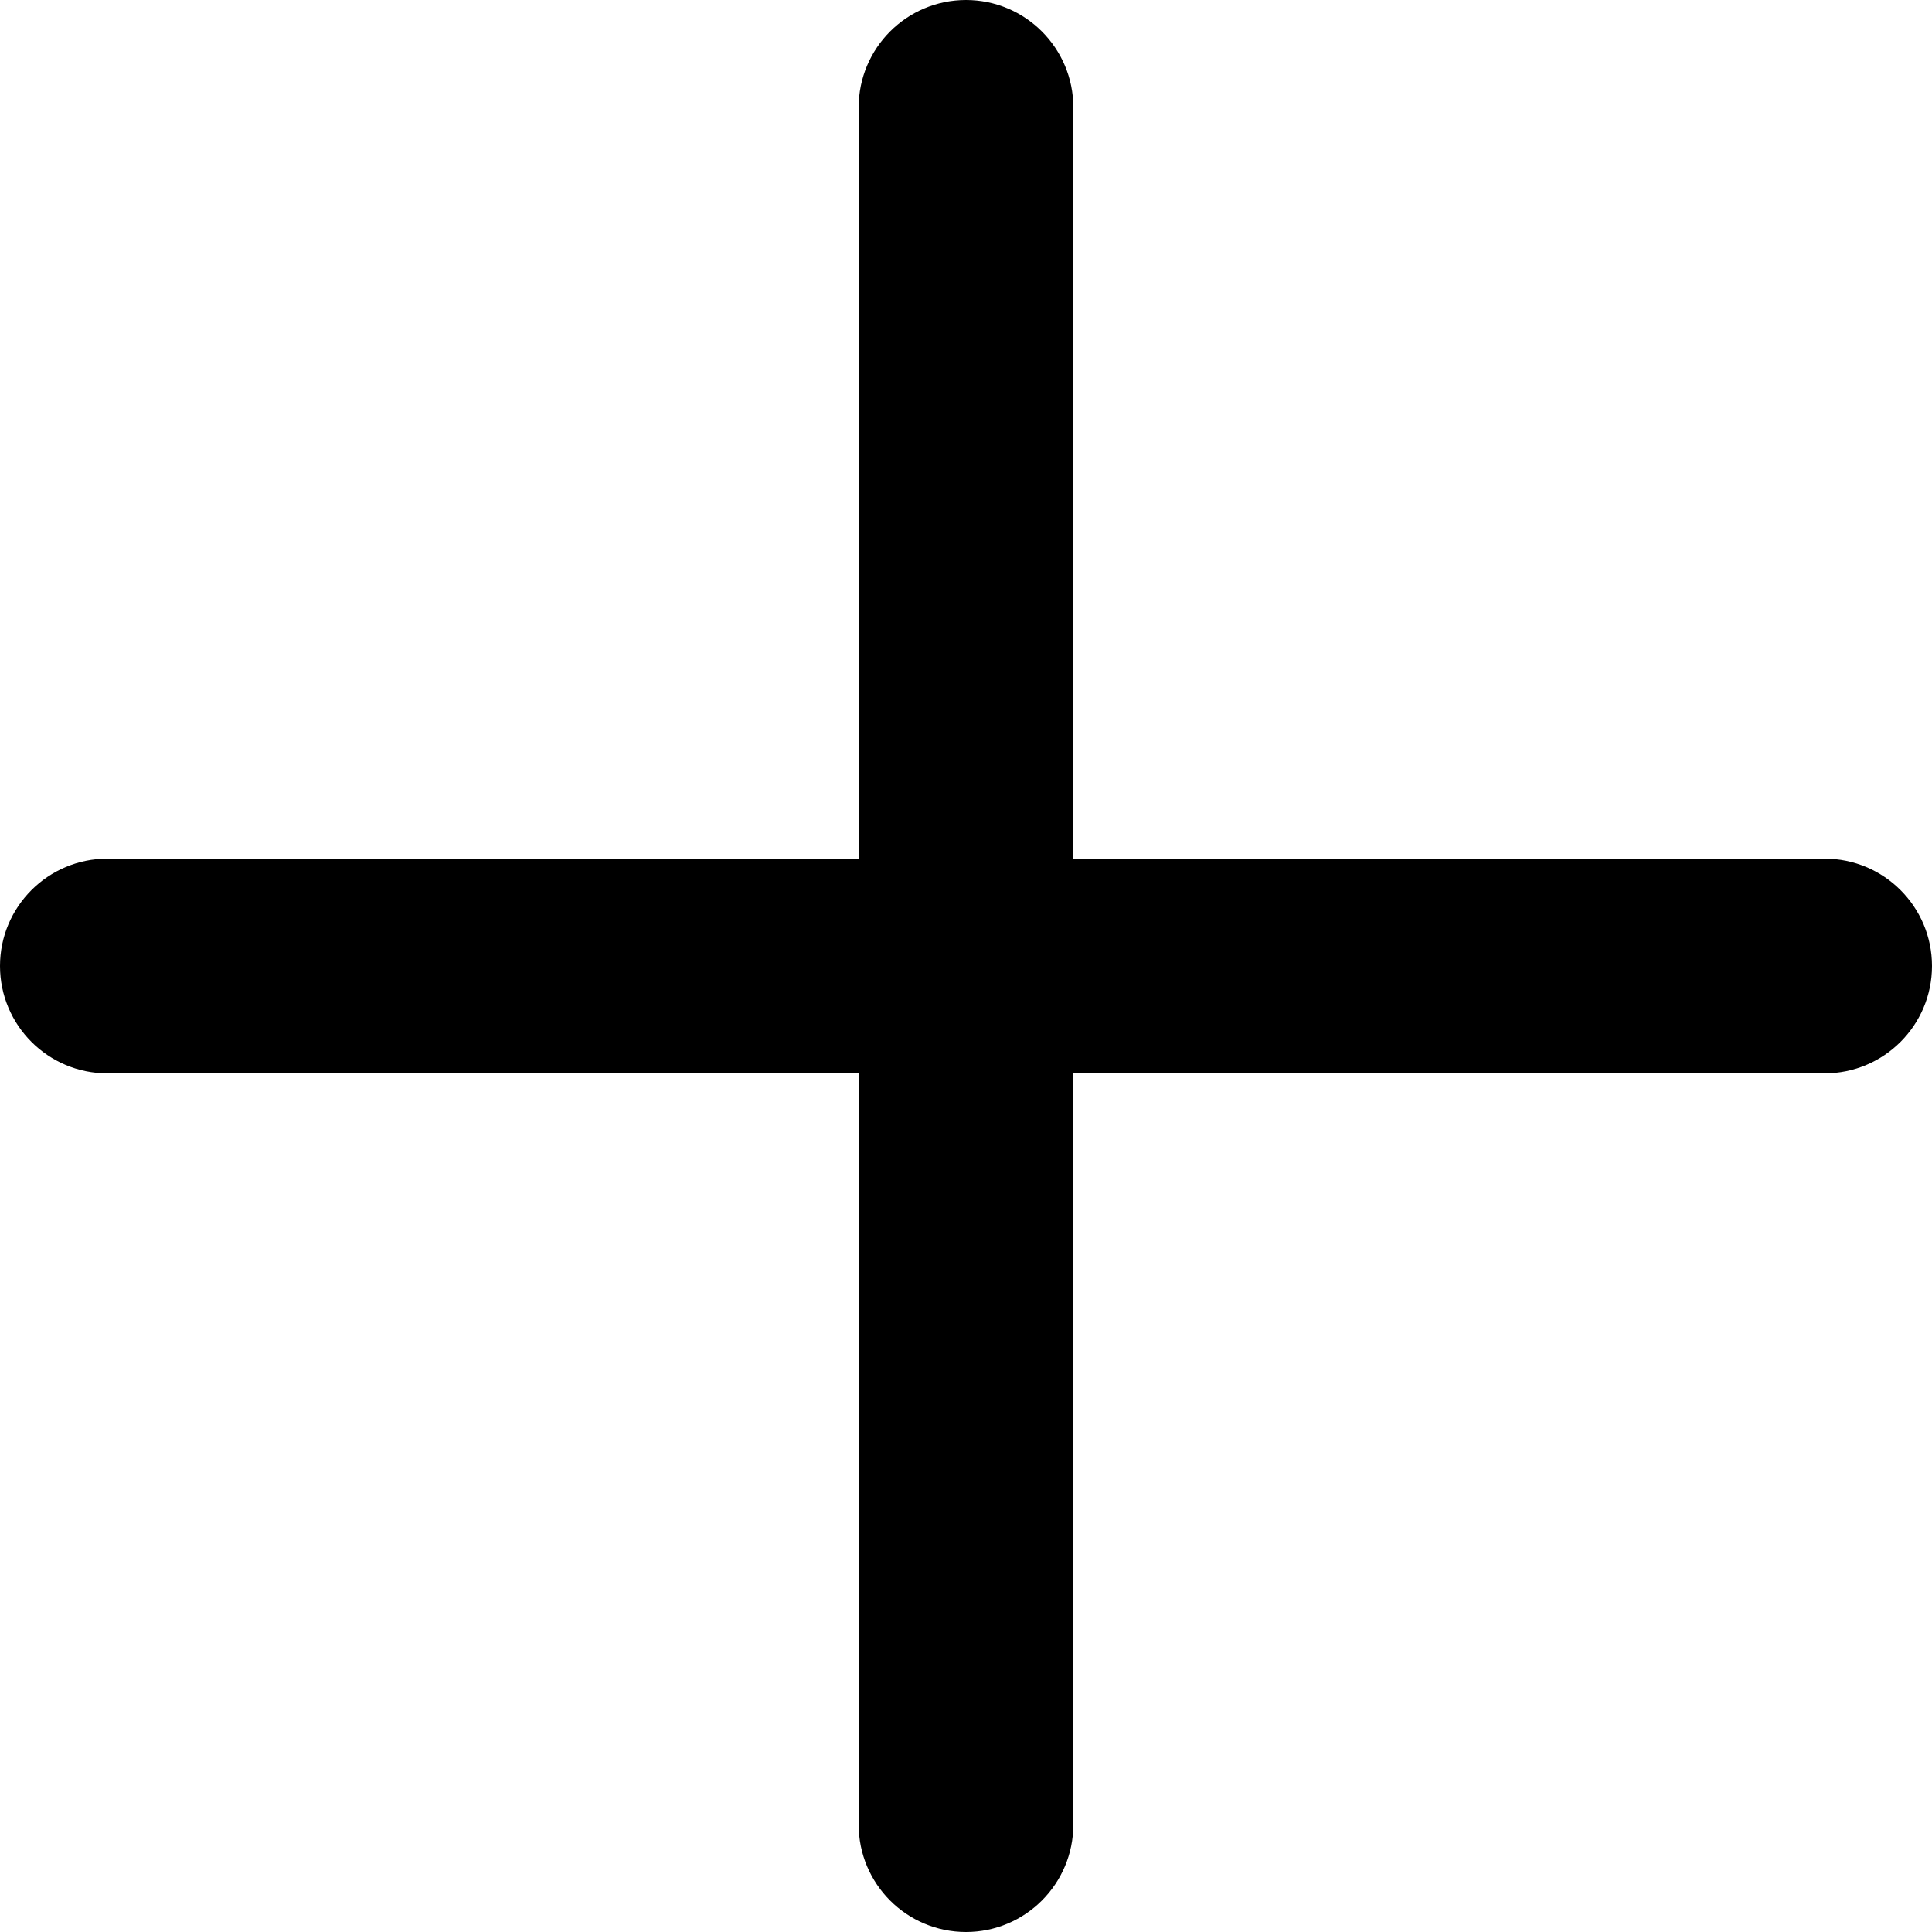
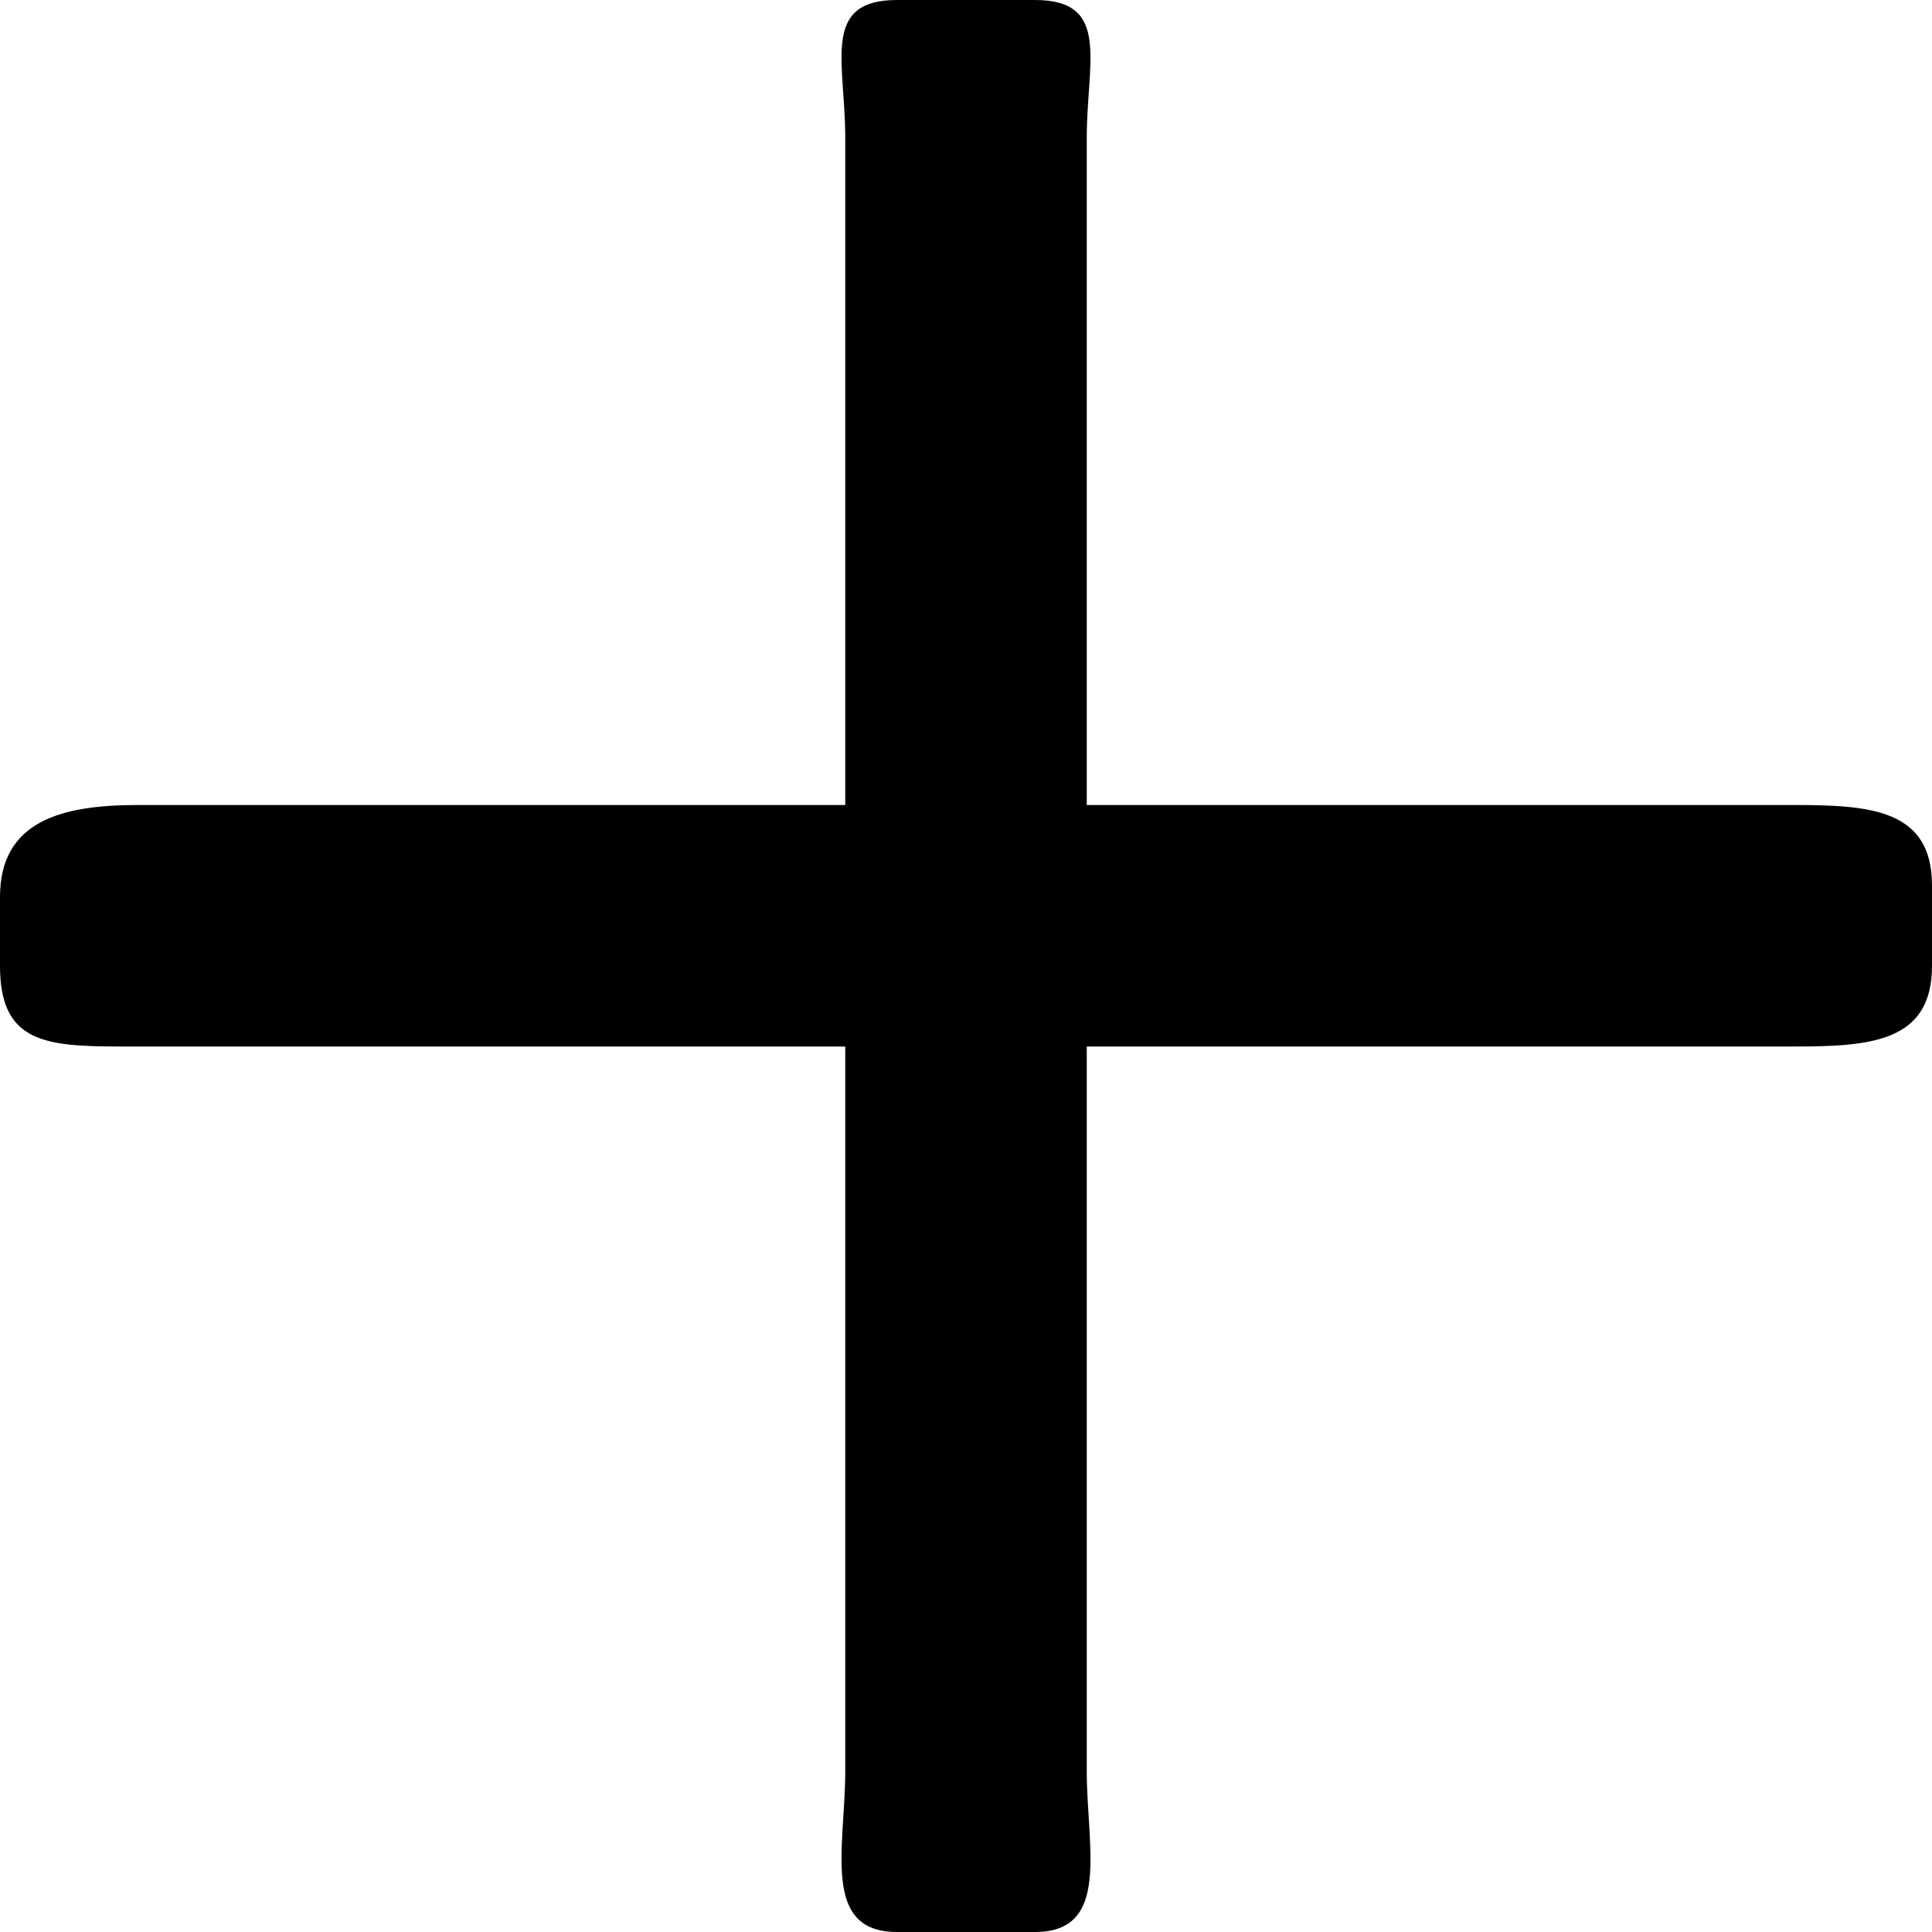
- <svg xmlns="http://www.w3.org/2000/svg" width="18" height="18" viewBox="0 0 18 18" fill="none">
-   <path d="M9 0C9.552 0 10 0.448 10 1V8H17C17.552 8 18 8.448 18 9C18 9.552 17.552 10 17 10H10V17C10 17.552 9.552 18 9 18C8.448 18 8 17.552 8 17V10H1C0.448 10 0 9.552 0 9C0 8.448 0.448 8 1 8H8V1C8 0.448 8.448 0 9 0Z" fill="black" />
+ <svg xmlns="http://www.w3.org/2000/svg" width="24" height="24" viewBox="0 0 24 24" fill="none">
+   <path d="M22.286 10H13.5V1.714C13.5 0.768 13.804 0 12.857 0H11.143C10.196 0 10.5 0.768 10.5 1.714V10H1.714C0.768 10 0 10.196 0 11.143V12C0 12.947 0.553 13 1.5 13H10.5V22C10.5 22.947 10.196 24 11.143 24H12.857C13.804 24 13.5 22.947 13.5 22V13H22.286C23.232 13 24 12.947 24 12V11C24 10.053 23.232 10 22.286 10Z" fill="black" />
</svg>
